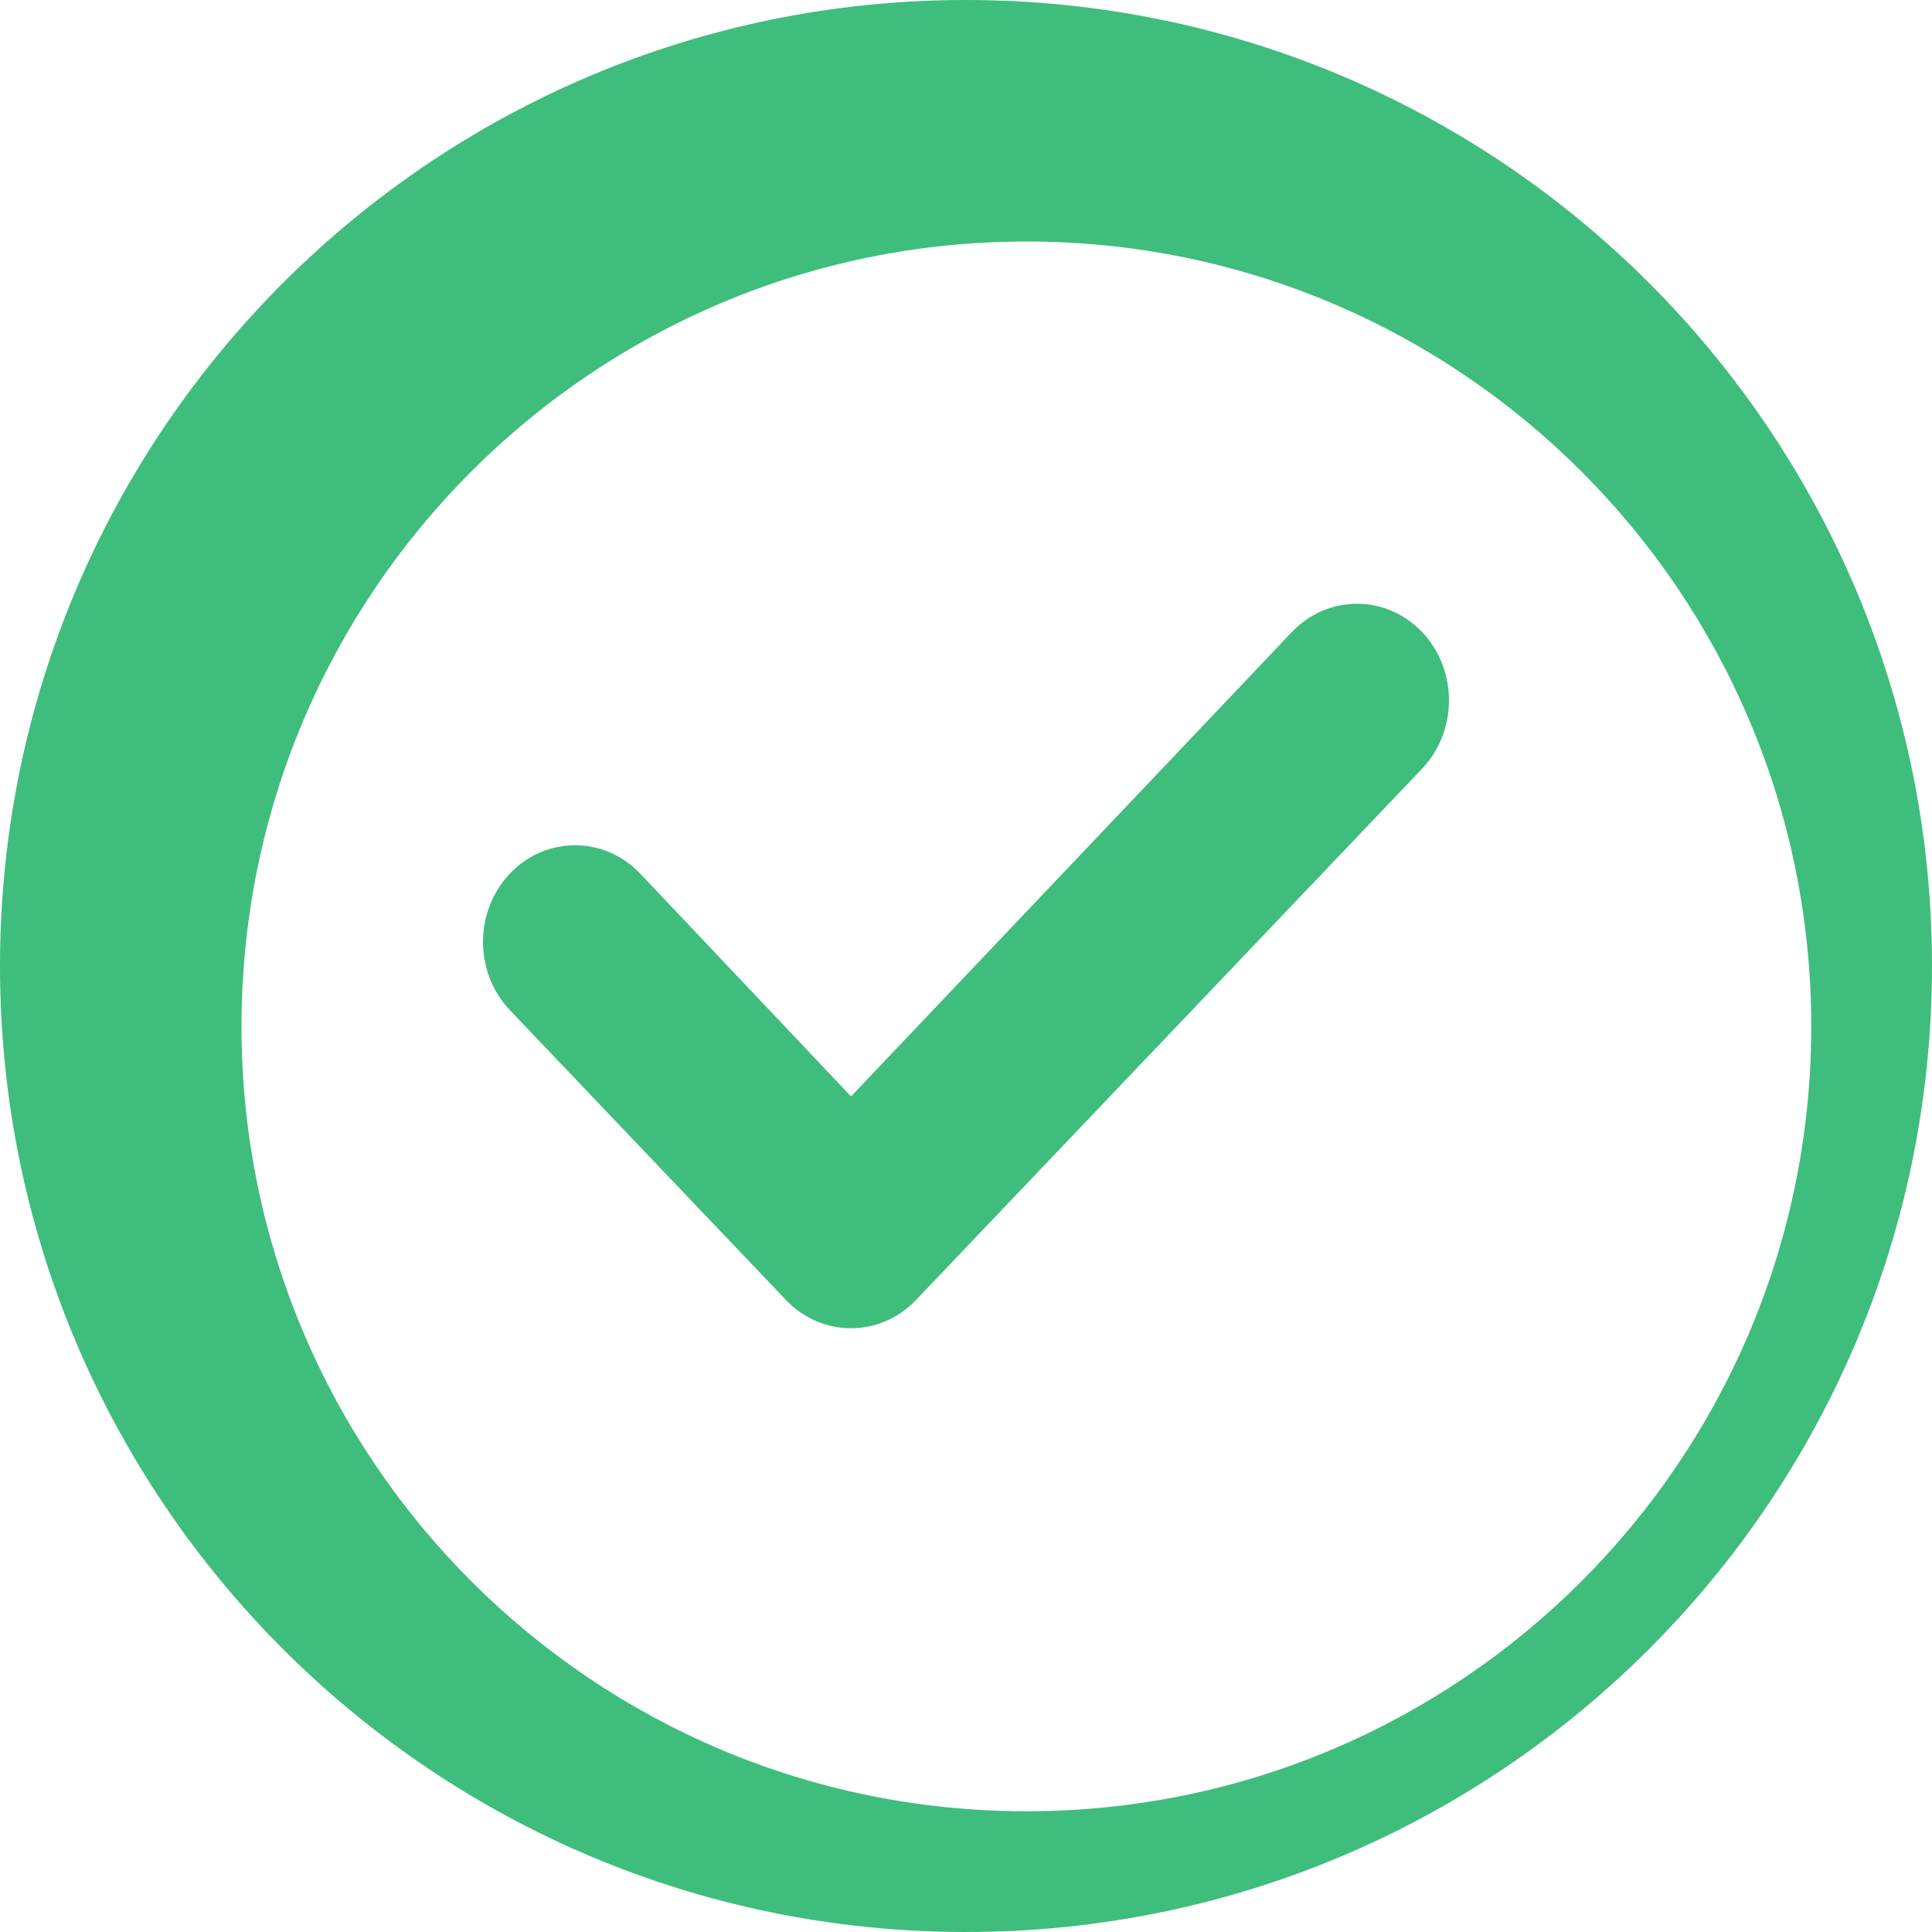
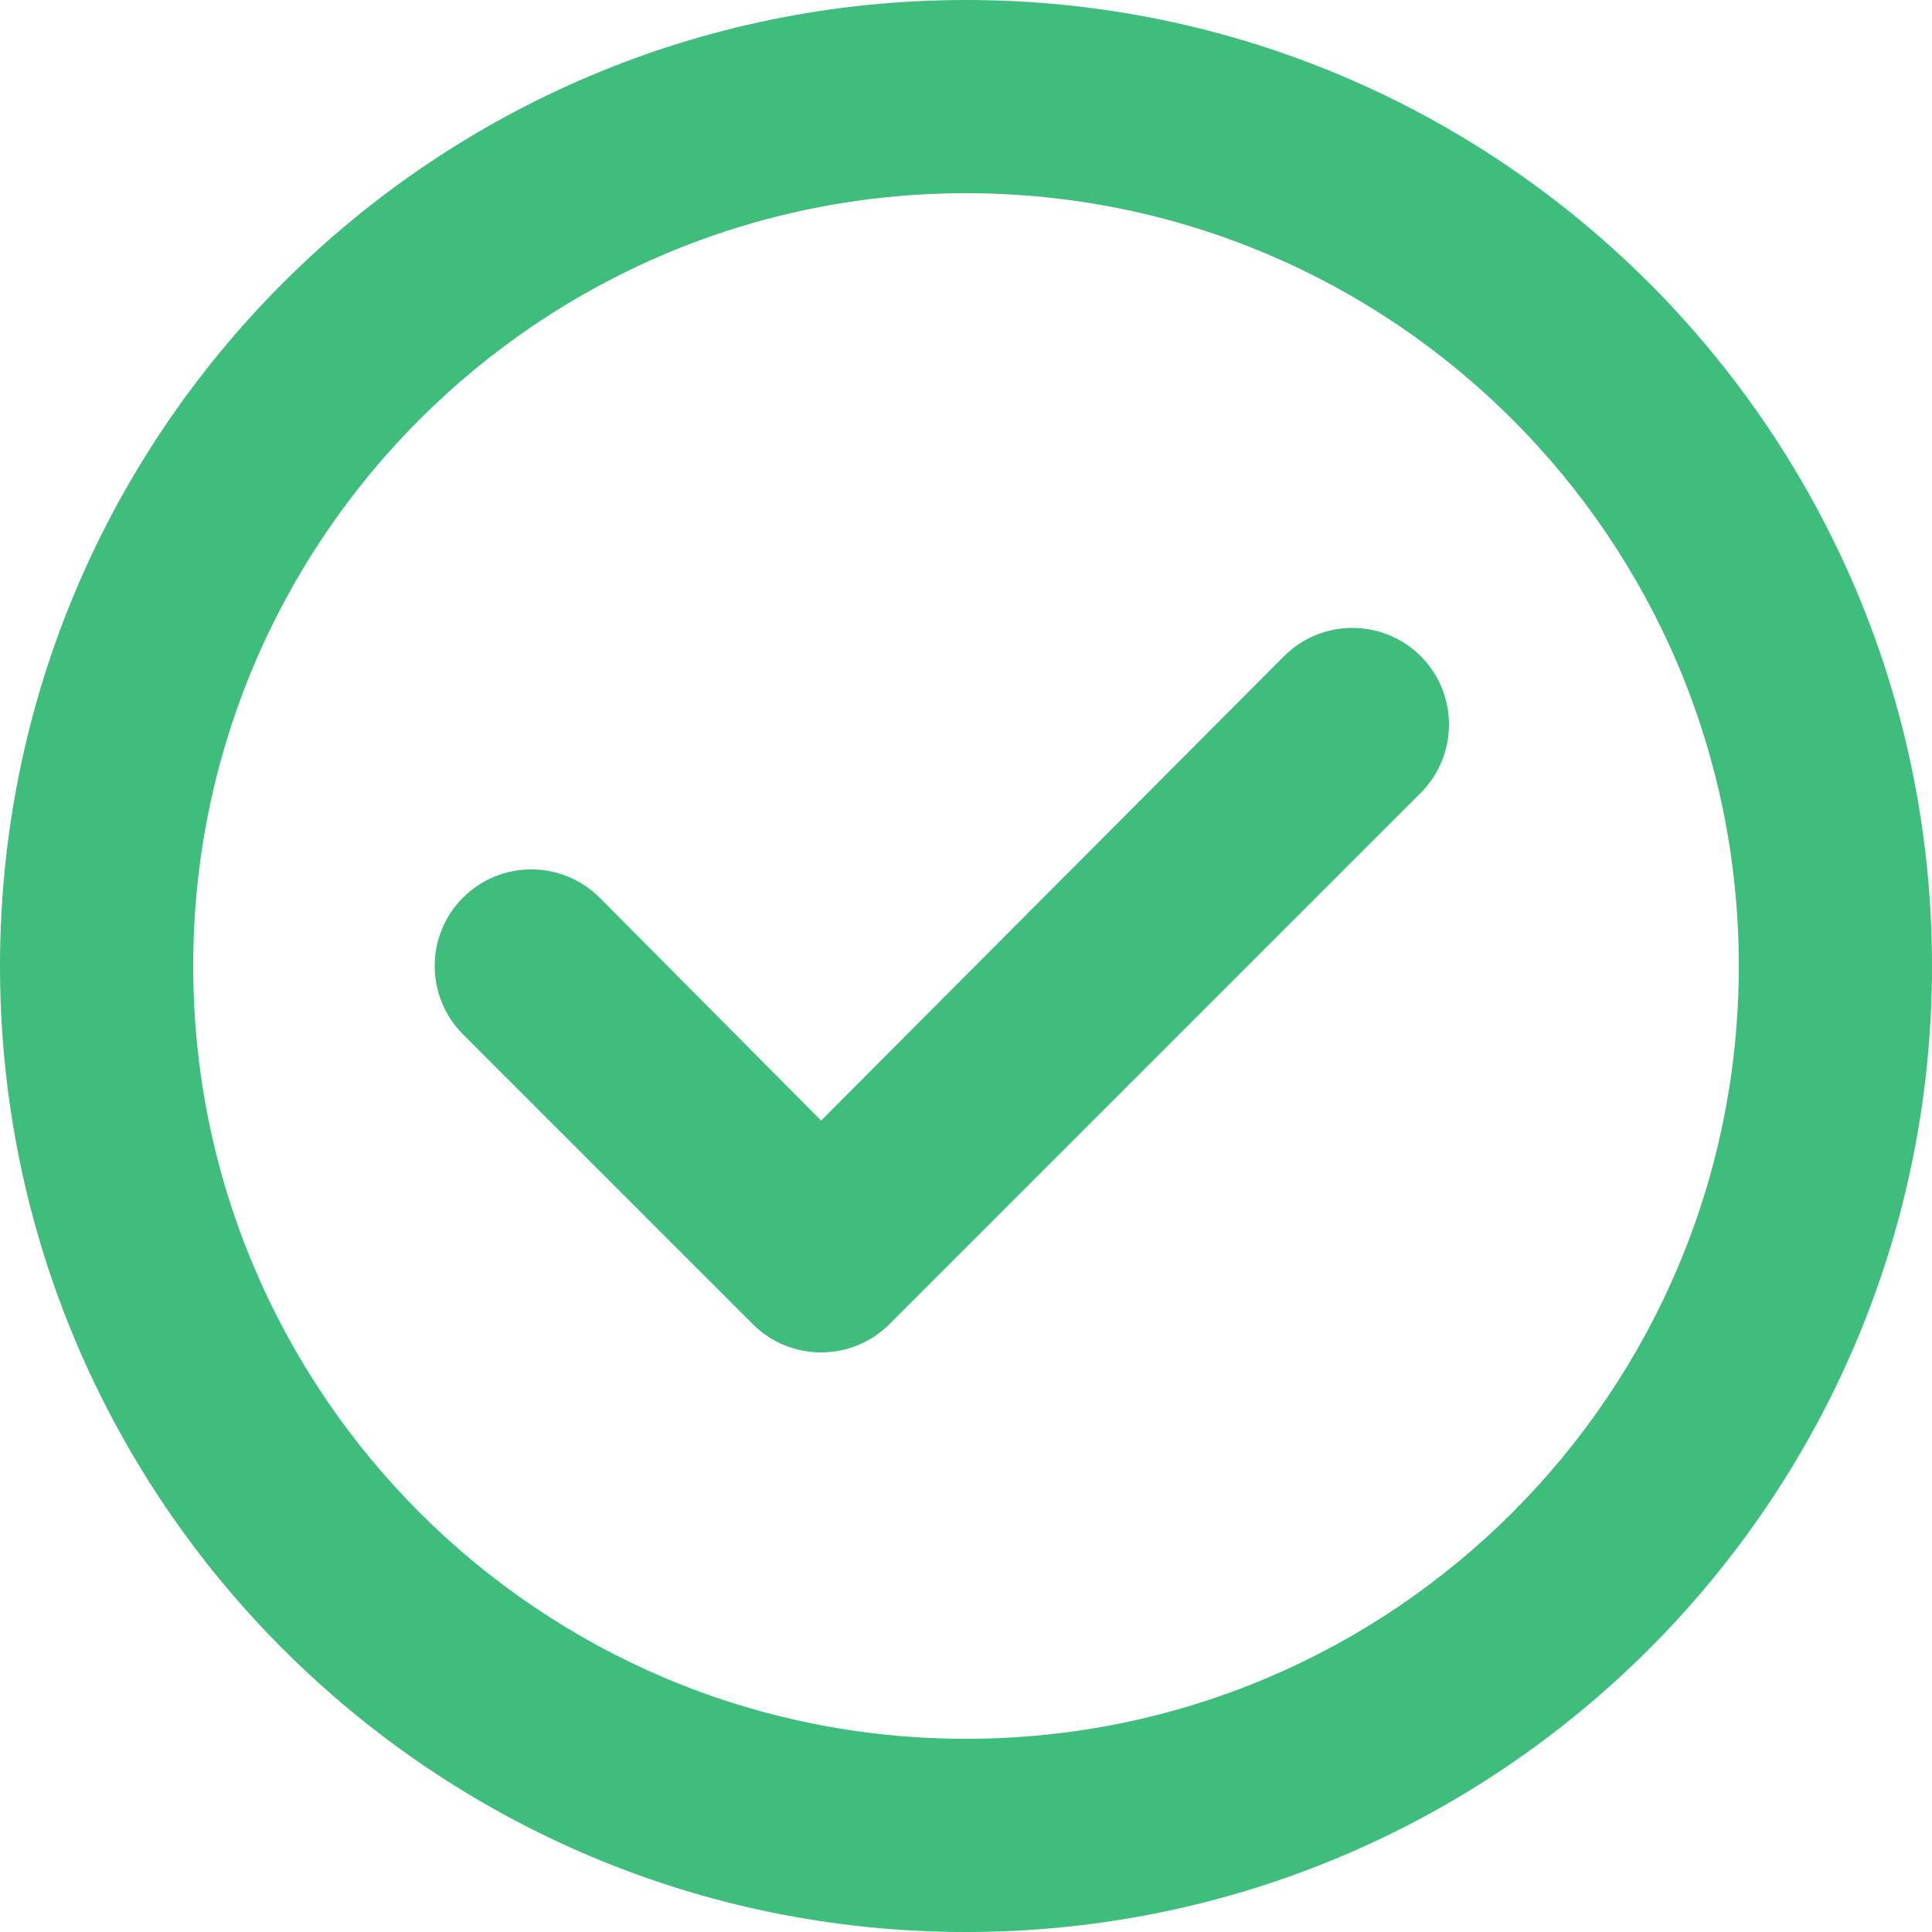
<svg xmlns="http://www.w3.org/2000/svg" width="16px" height="16px" viewBox="0 0 16 16" version="1.1">
  <defs />
  <g id="Home" stroke="none" stroke-width="1" fill="none" fill-rule="evenodd">
    <g id="Home---June-14" transform="translate(-841, -1916)" fill="#3FBD7C">
      <g id="Group-2" transform="translate(160, 1774)">
        <g id="Group" transform="translate(681, 139)">
-           <path d="M8,19 C3.582,19 0,15.418 0,11 C0,6.582 3.582,3 8,3 C12.418,3 16,6.582 16,11 C16,15.418 12.418,19 8,19 Z M8.5,18 C12.09,18 15,15.09 15,11.5 C15,7.91 12.09,5 8.5,5 C4.91,5 2,7.91 2,11.5 C2,15.09 4.91,18 8.5,18 Z M6.509,13.766 L4.223,11.366 C3.926,11.053 3.926,10.547 4.223,10.234 C4.521,9.922 5.003,9.922 5.301,10.234 L7.048,12.08 L10.699,8.234 C10.997,7.922 11.479,7.922 11.777,8.234 C12.074,8.547 12.074,9.053 11.777,9.366 L7.586,13.766 C7.289,14.078 6.806,14.078 6.509,13.766 Z" id="Combined-Shape-Copy-3" />
+           <path d="M8,19 C3.582,19 0,15.418 0,11 C0,6.582 3.582,3 8,3 C12.418,3 16,6.582 16,11 C16,15.418 12.418,19 8,19 Z M8,17.4 C11.535,17.4 14.4,14.535 14.4,11 C14.4,7.465 11.535,4.6 8,4.6 C4.465,4.6 1.6,7.465 1.6,11 C1.6,14.535 4.465,17.4 8,17.4 Z M6.234,13.966 L3.834,11.566 C3.522,11.253 3.522,10.747 3.834,10.434 C4.147,10.122 4.653,10.122 4.966,10.434 L6.8,12.28 L10.634,8.434 C10.947,8.122 11.453,8.122 11.766,8.434 C12.078,8.747 12.078,9.253 11.766,9.566 L7.366,13.966 C7.053,14.278 6.547,14.278 6.234,13.966 Z" id="Combined-Shape-Copy-3" />
        </g>
      </g>
    </g>
  </g>
</svg>
